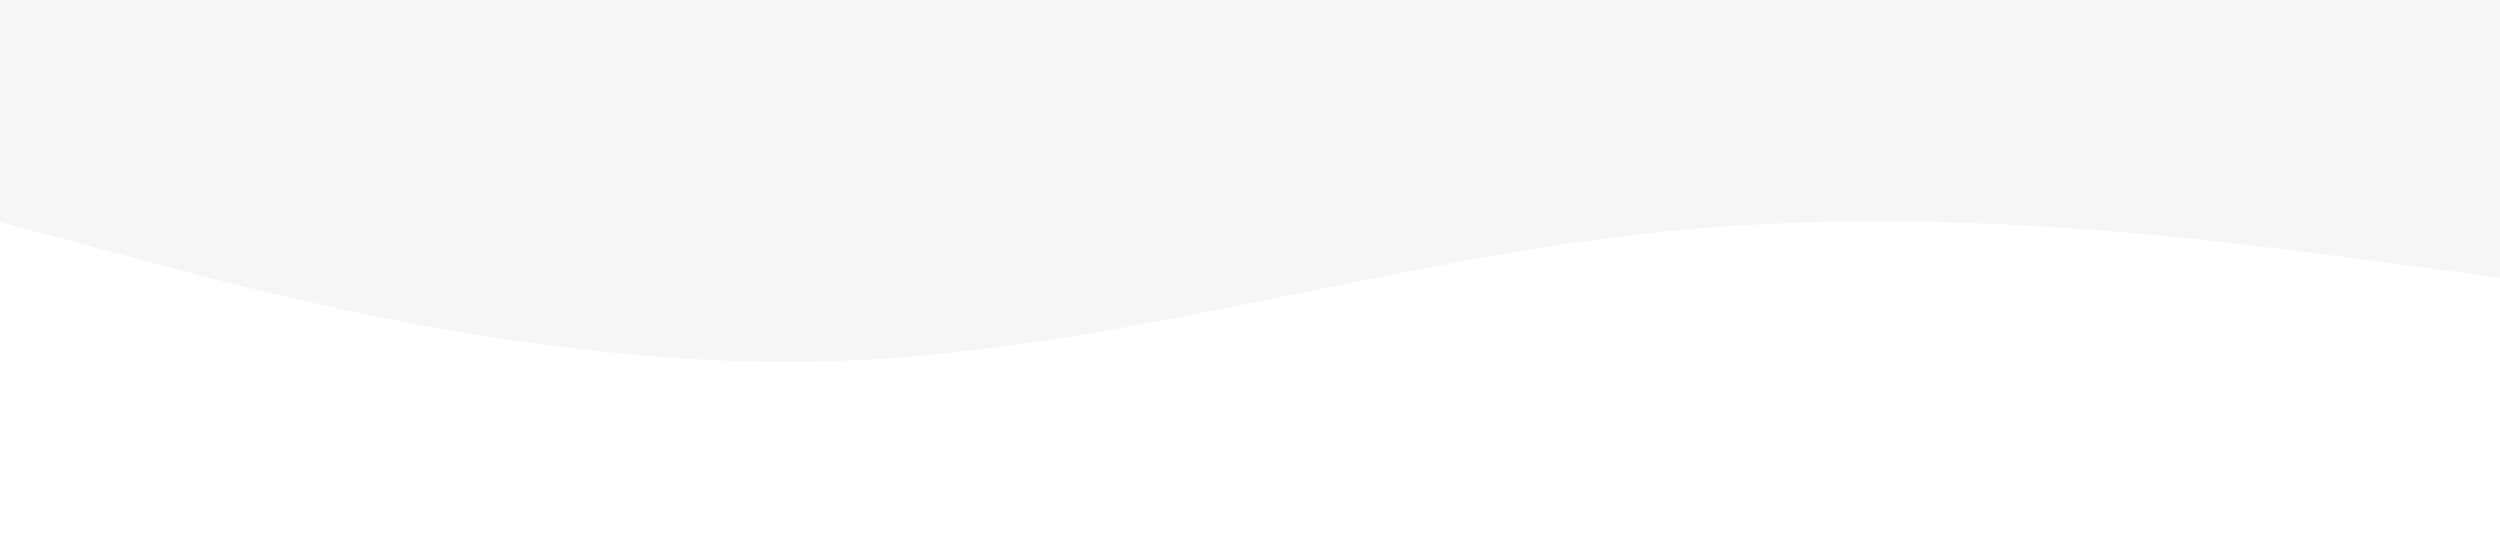
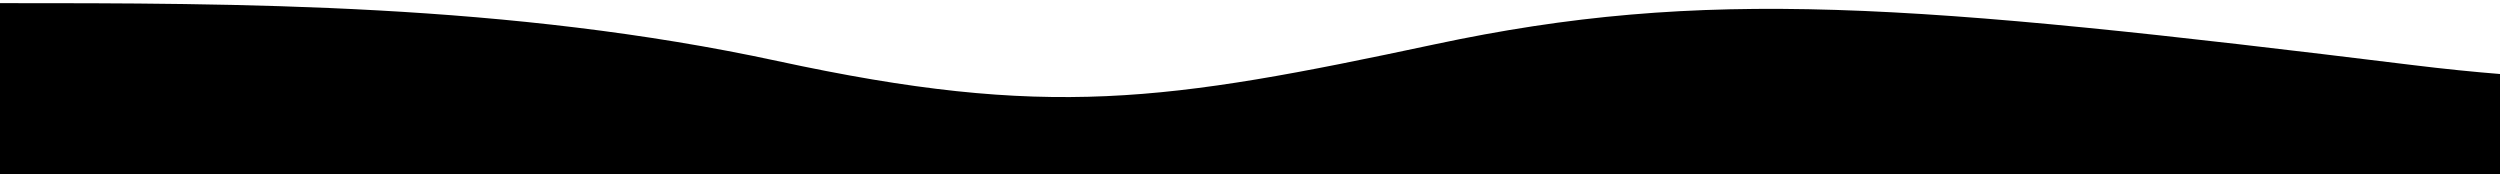
- <svg xmlns="http://www.w3.org/2000/svg" viewBox="0 0 1440 320">
-   <path fill="#f6f6f6" fill-opacity="1" d="M0,128L80,149.3C160,171,320,213,480,208C640,203,800,149,960,133.3C1120,117,1280,139,1360,149.3L1440,160L1440,0L1360,0C1280,0,1120,0,960,0C800,0,640,0,480,0C320,0,160,0,80,0L0,0Z" />
+ <svg xmlns="http://www.w3.org/2000/svg" class="wave-1hkxOo" version="1.1" viewBox="0 0 1440 100" preserveAspectRatio="none">
+   <path class="wavePath-haxJK1 animationPaused-2hZ4IO" d="M826.337,25.54 C670.97,58.656 603.696,68.787 447.802,35.144 C293.343,1.811 137.334,1.811 0,1.811 L0,150 L1920,150 L1920,1.811 C1739.535,-16.685 1679.864,73.161 1389.783,37.486 C1099.701,1.811 981.705,-7.577 826.337,25.54 Z" fill="currentColor" />
</svg>
